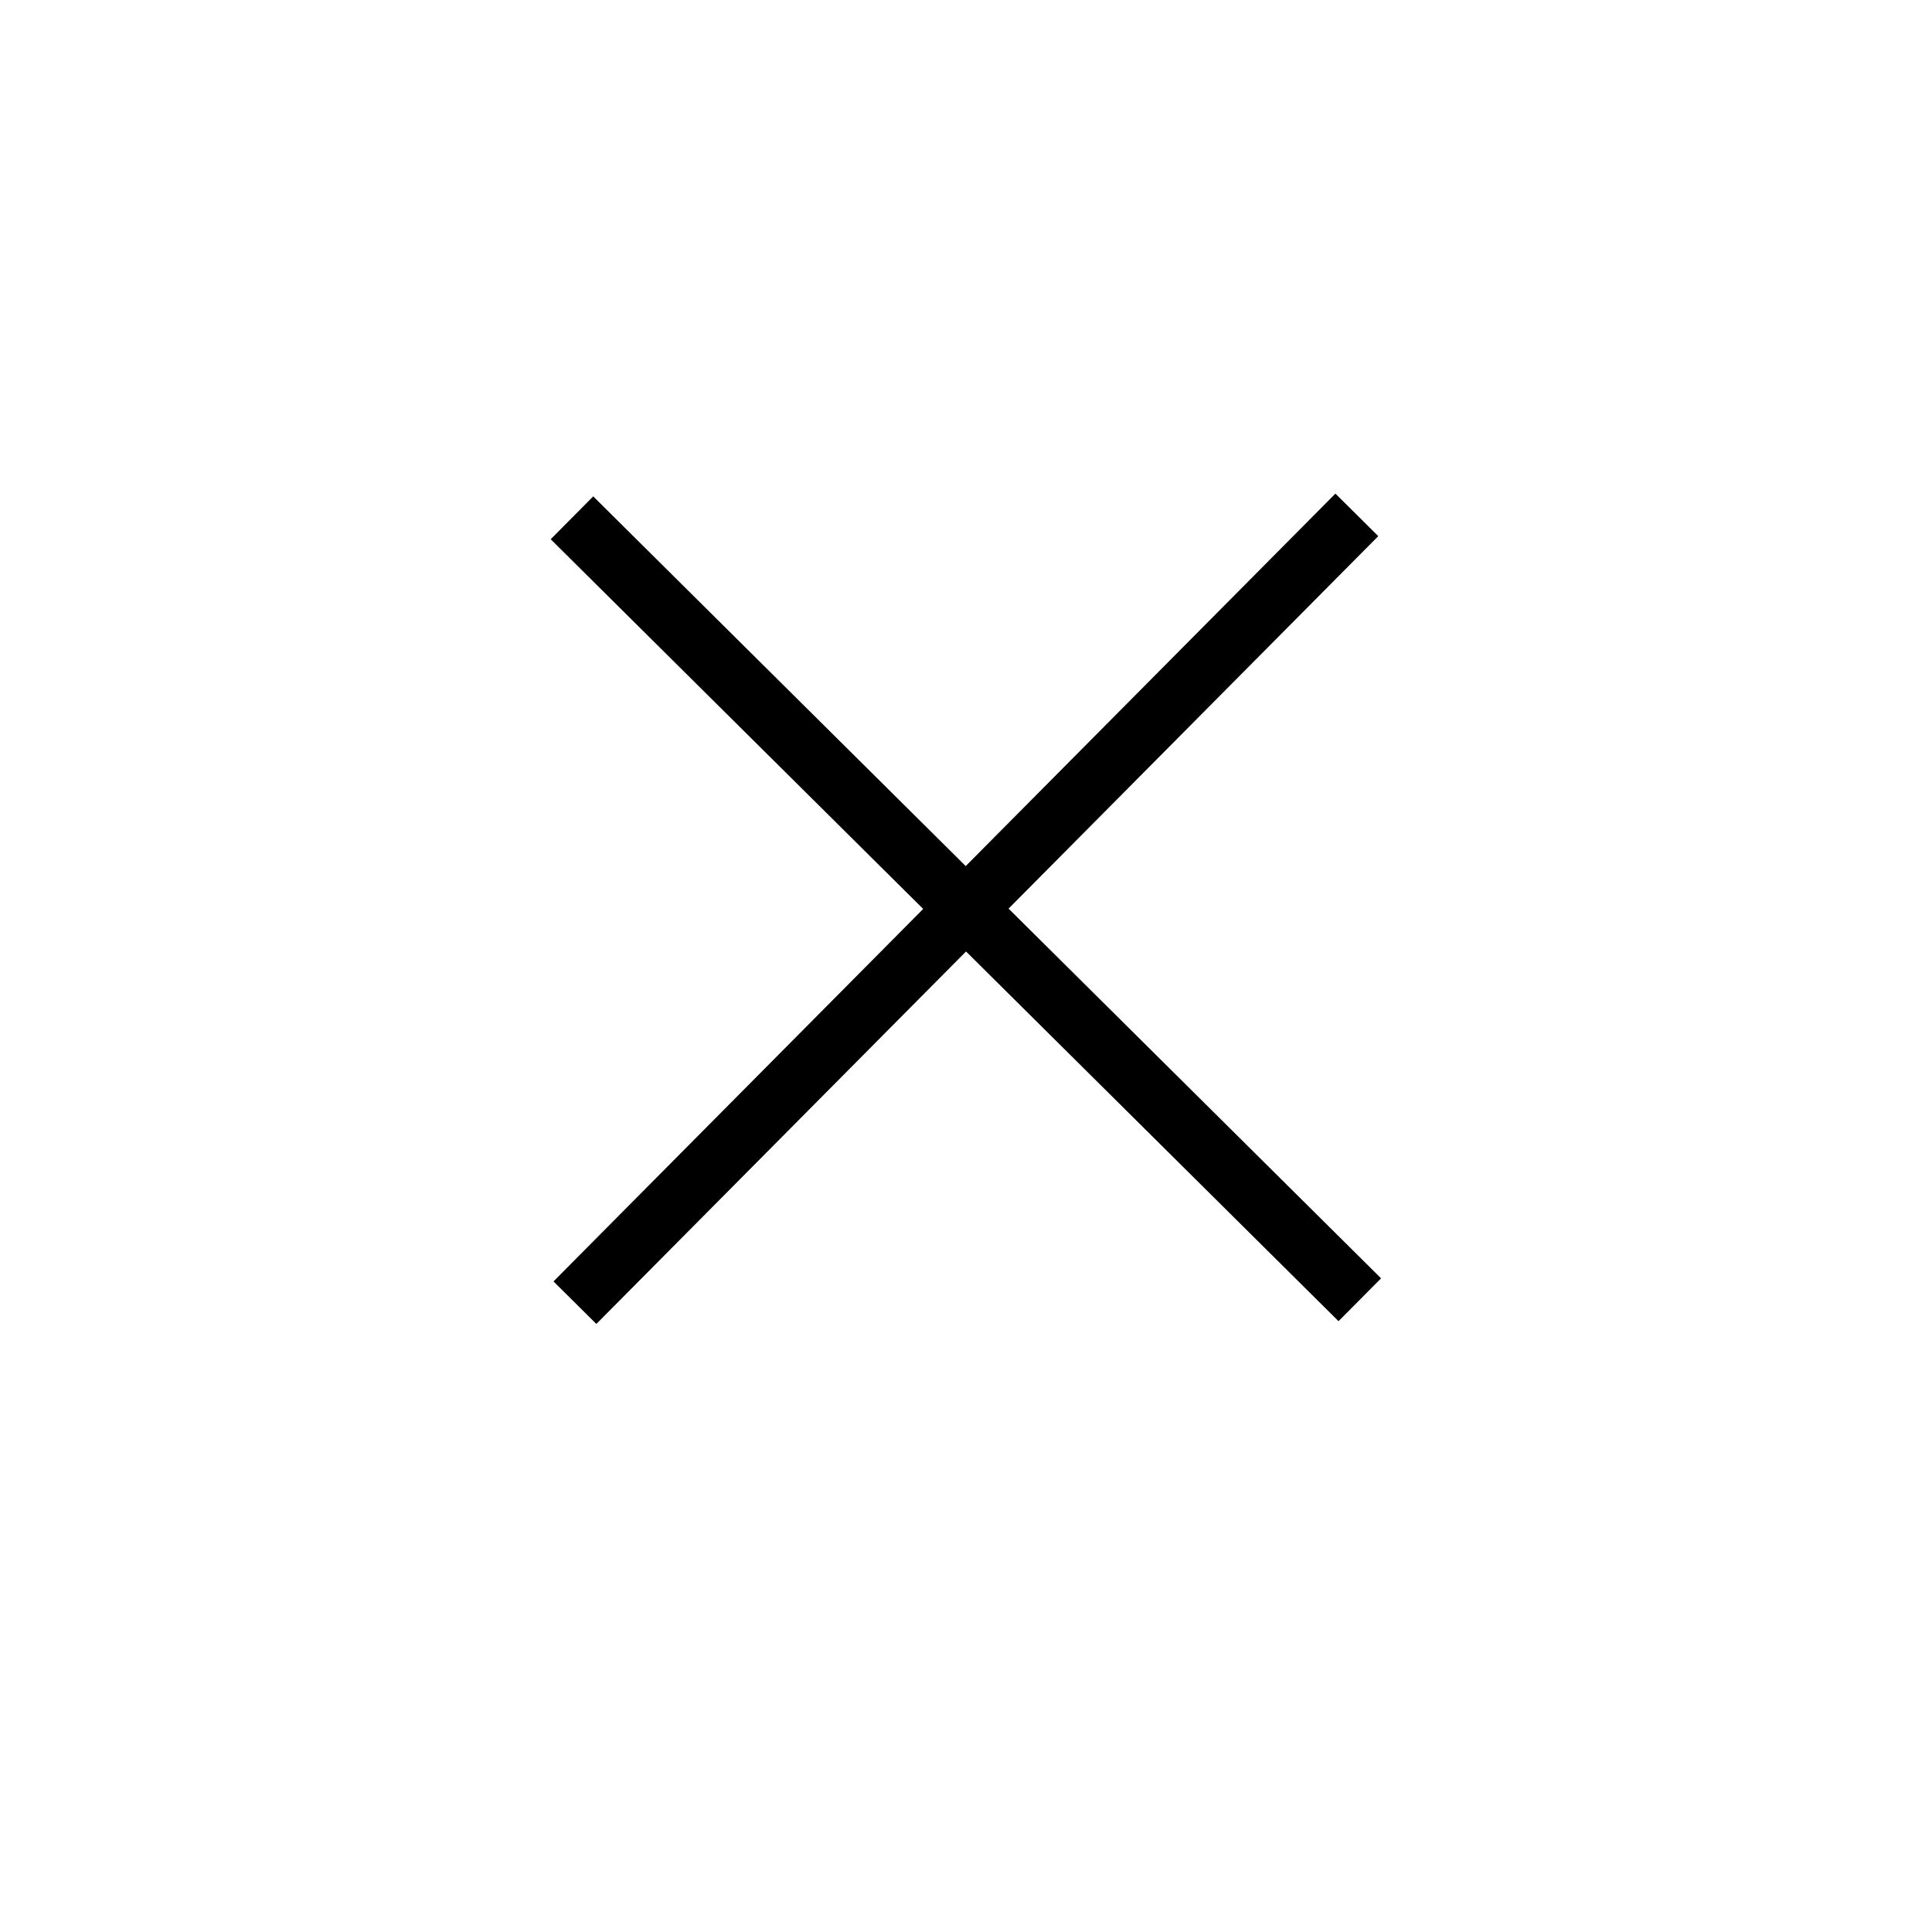
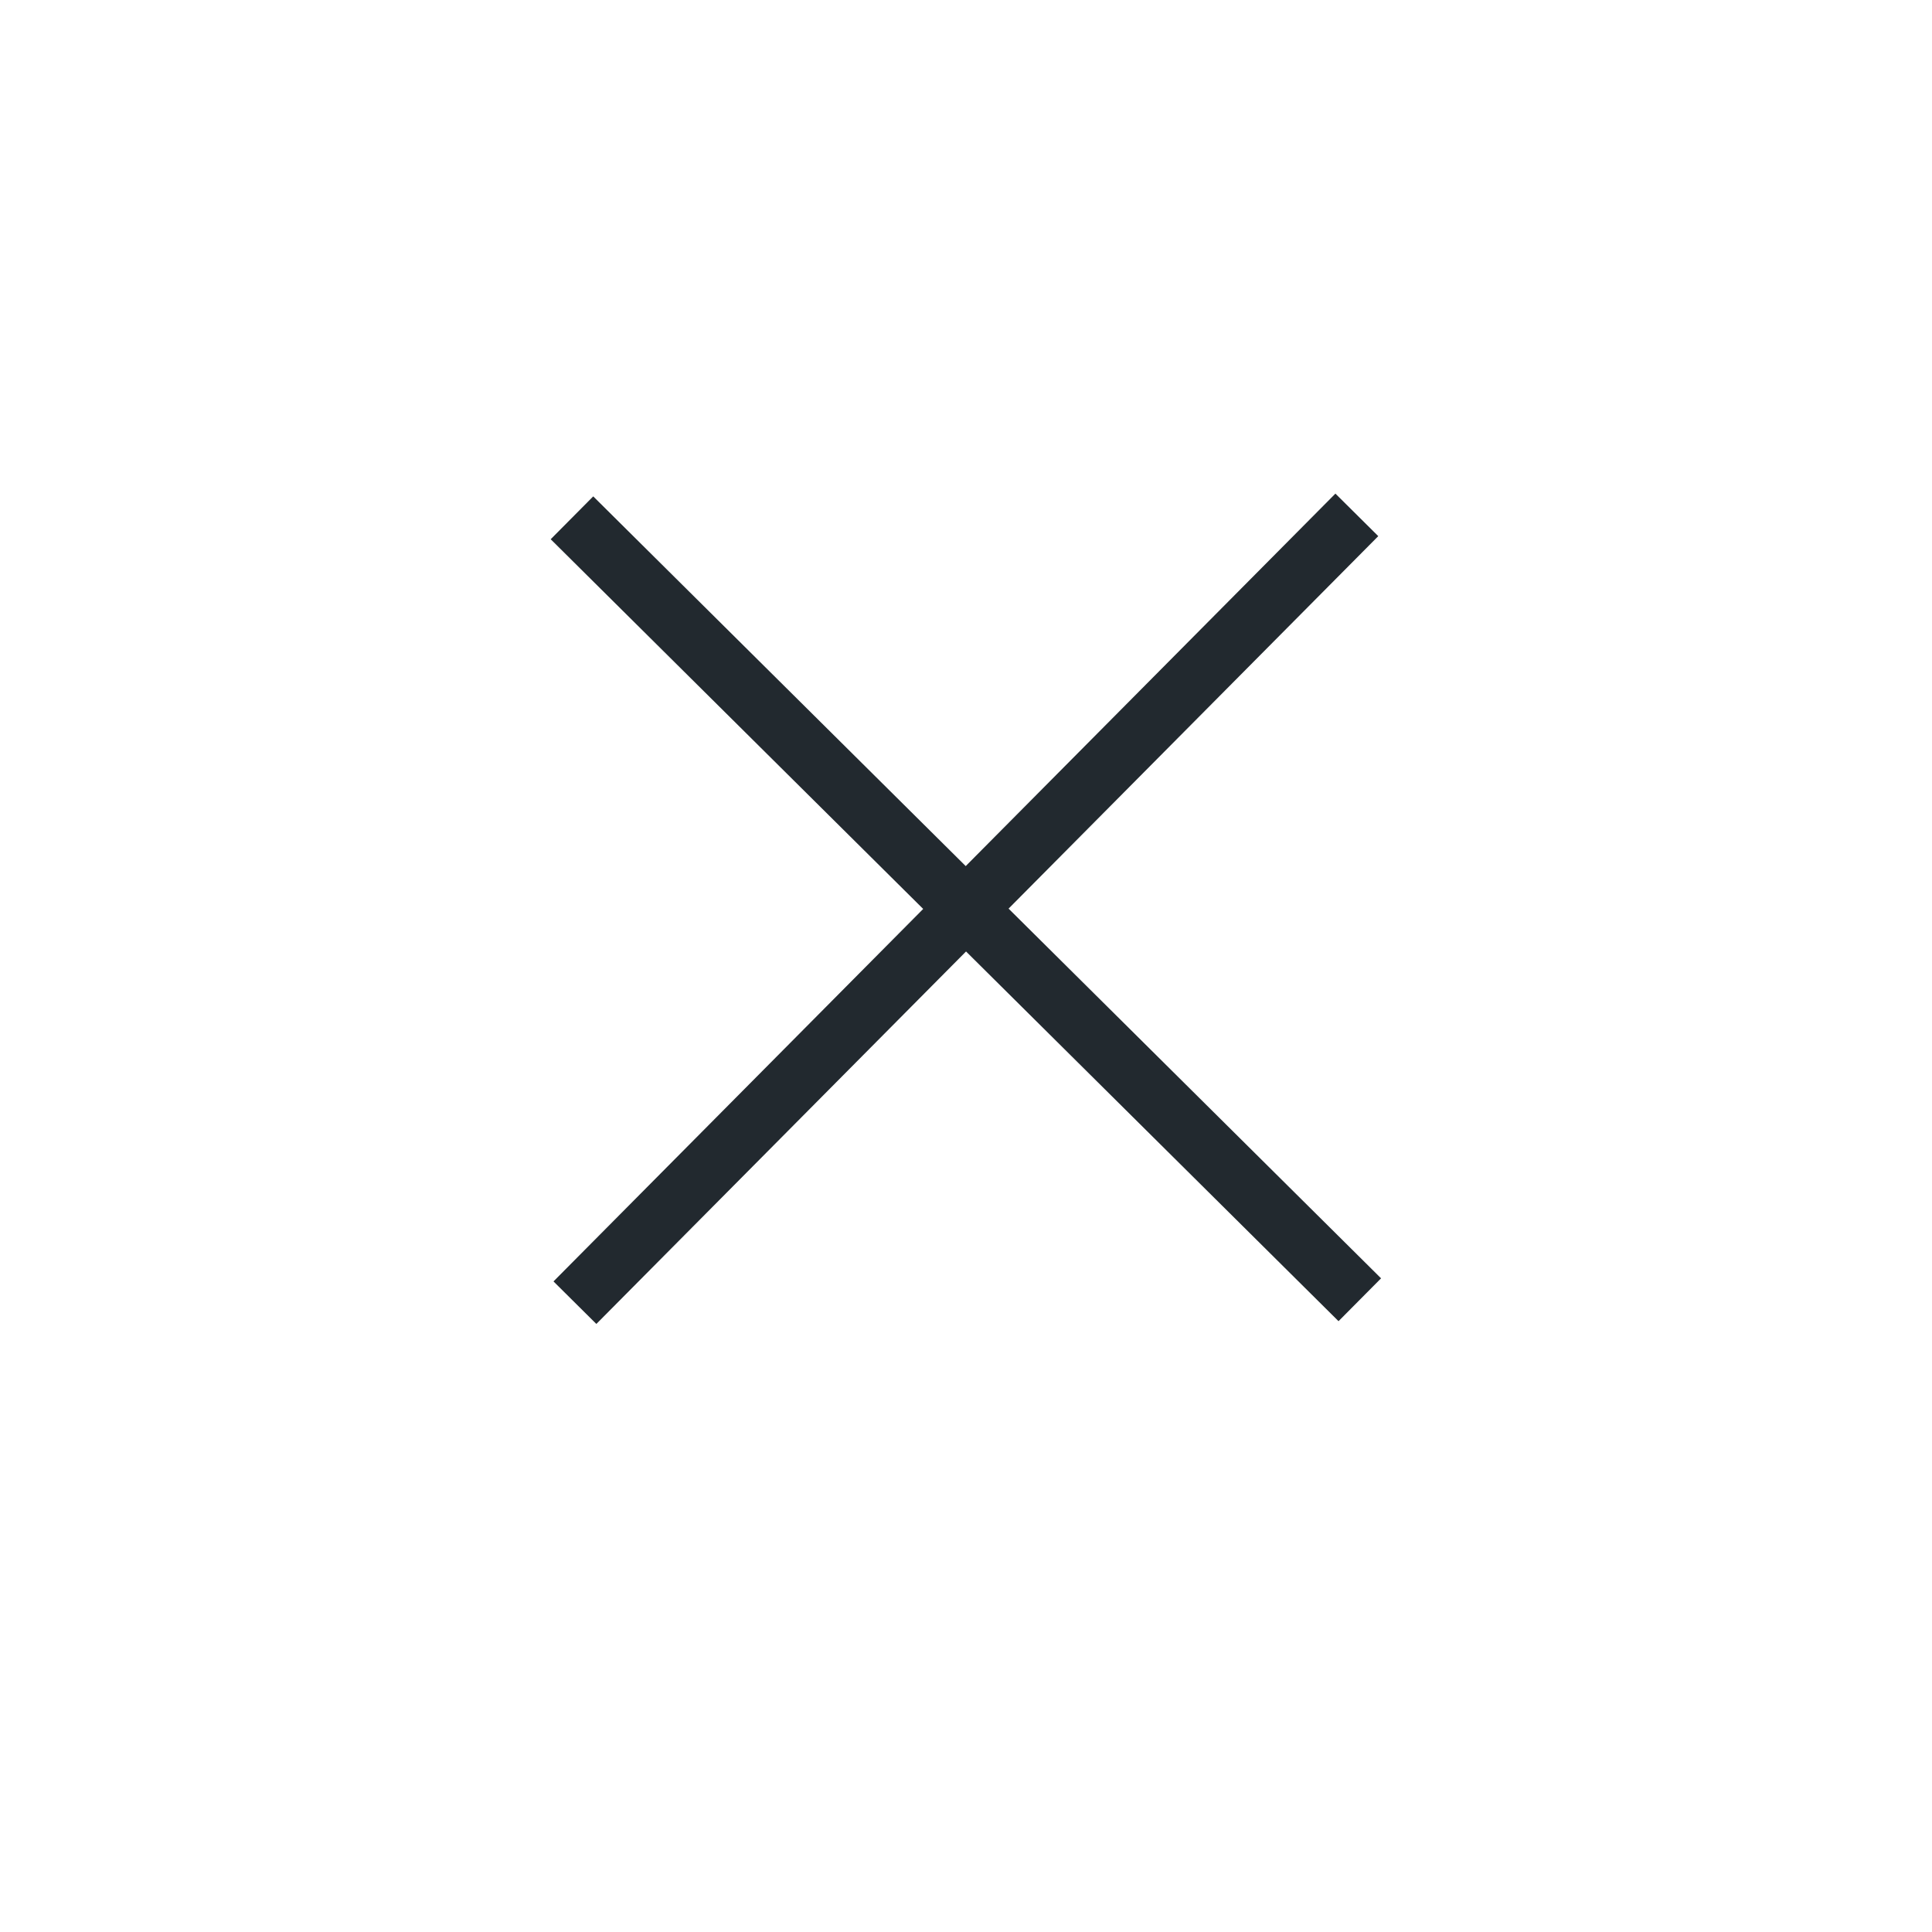
<svg xmlns="http://www.w3.org/2000/svg" version="1.1" id="Layer_1" x="0px" y="0px" width="64px" height="64px" viewBox="0 0 64 64" enable-background="new 0 0 64 64" xml:space="preserve">
  <g>
-     <line fill="none" stroke="#000000" stroke-width="2" stroke-miterlimit="10" x1="18.947" y1="17.153" x2="45.045" y2="43.056" />
+     <line fill="none" stroke="#22292F" stroke-width="2" stroke-miterlimit="10" x1="18.947" y1="17.153" x2="45.045" y2="43.056" />
  </g>
  <g>
-     <line fill="none" stroke="#000000" stroke-width="2" stroke-miterlimit="10" x1="19.045" y1="43.153" x2="44.947" y2="17.056" />
+     <line fill="none" stroke="#22292F" stroke-width="2" stroke-miterlimit="10" x1="19.045" y1="43.153" x2="44.947" y2="17.056" />
  </g>
</svg>
